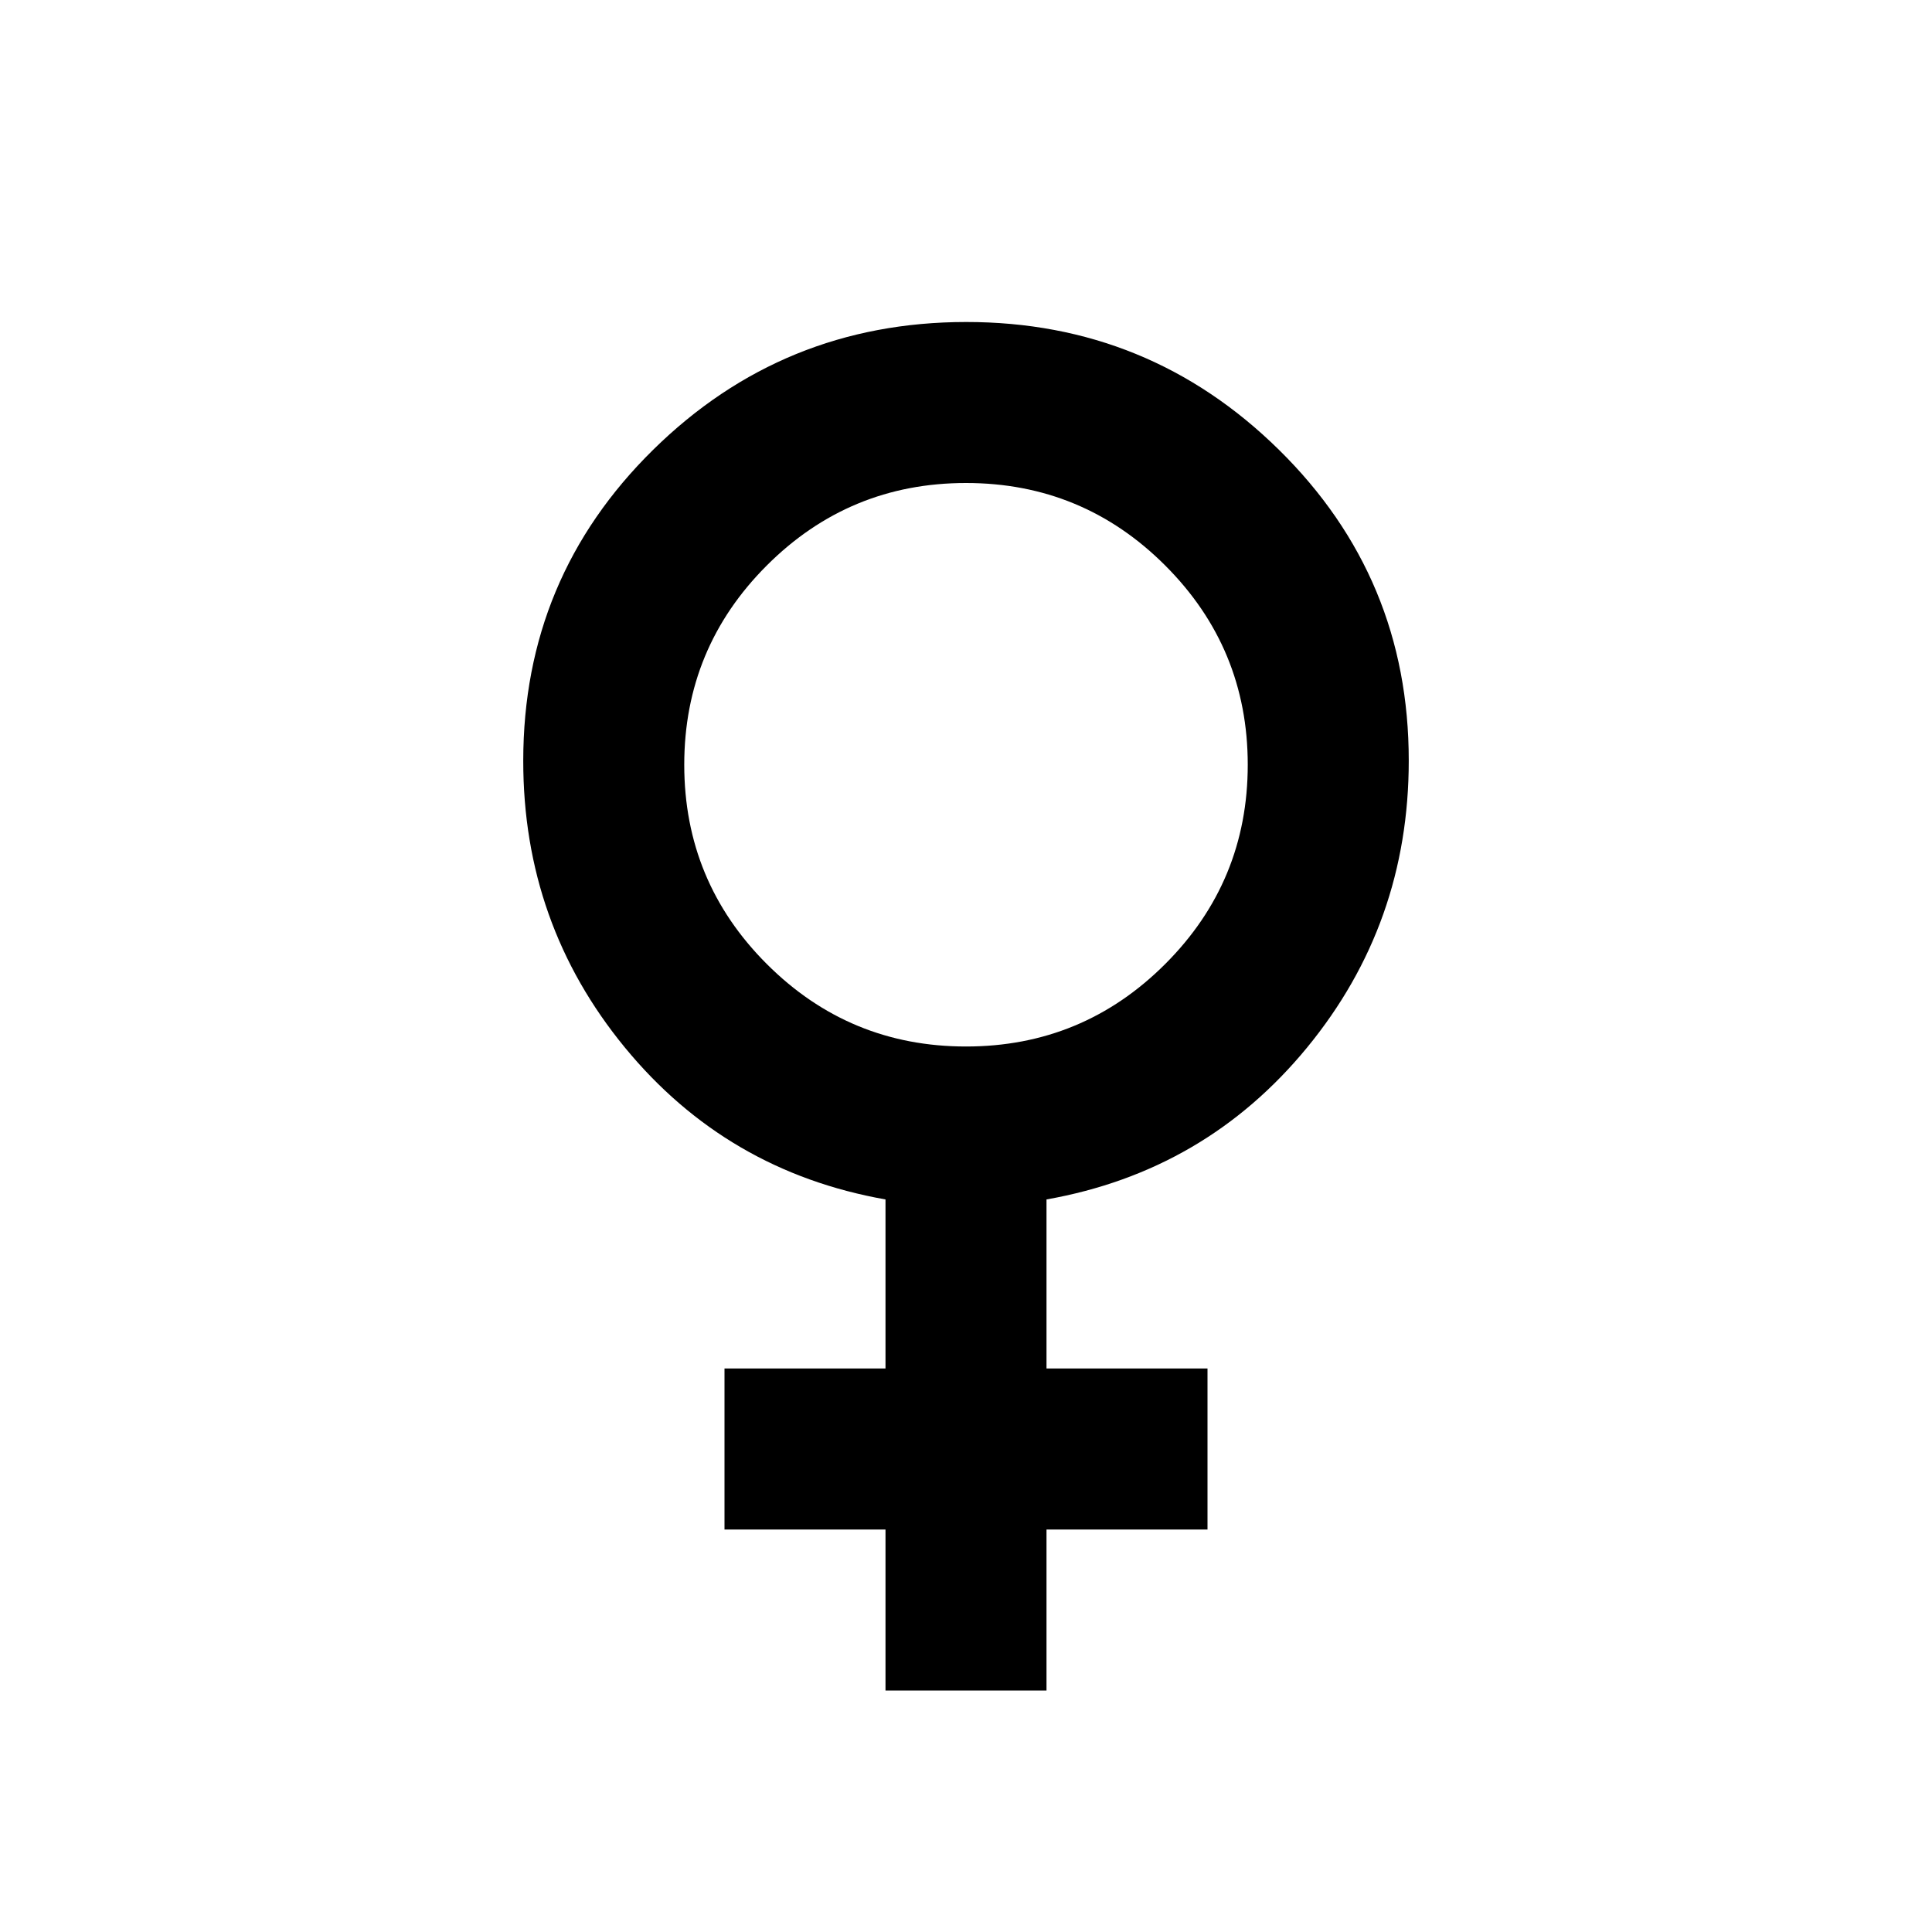
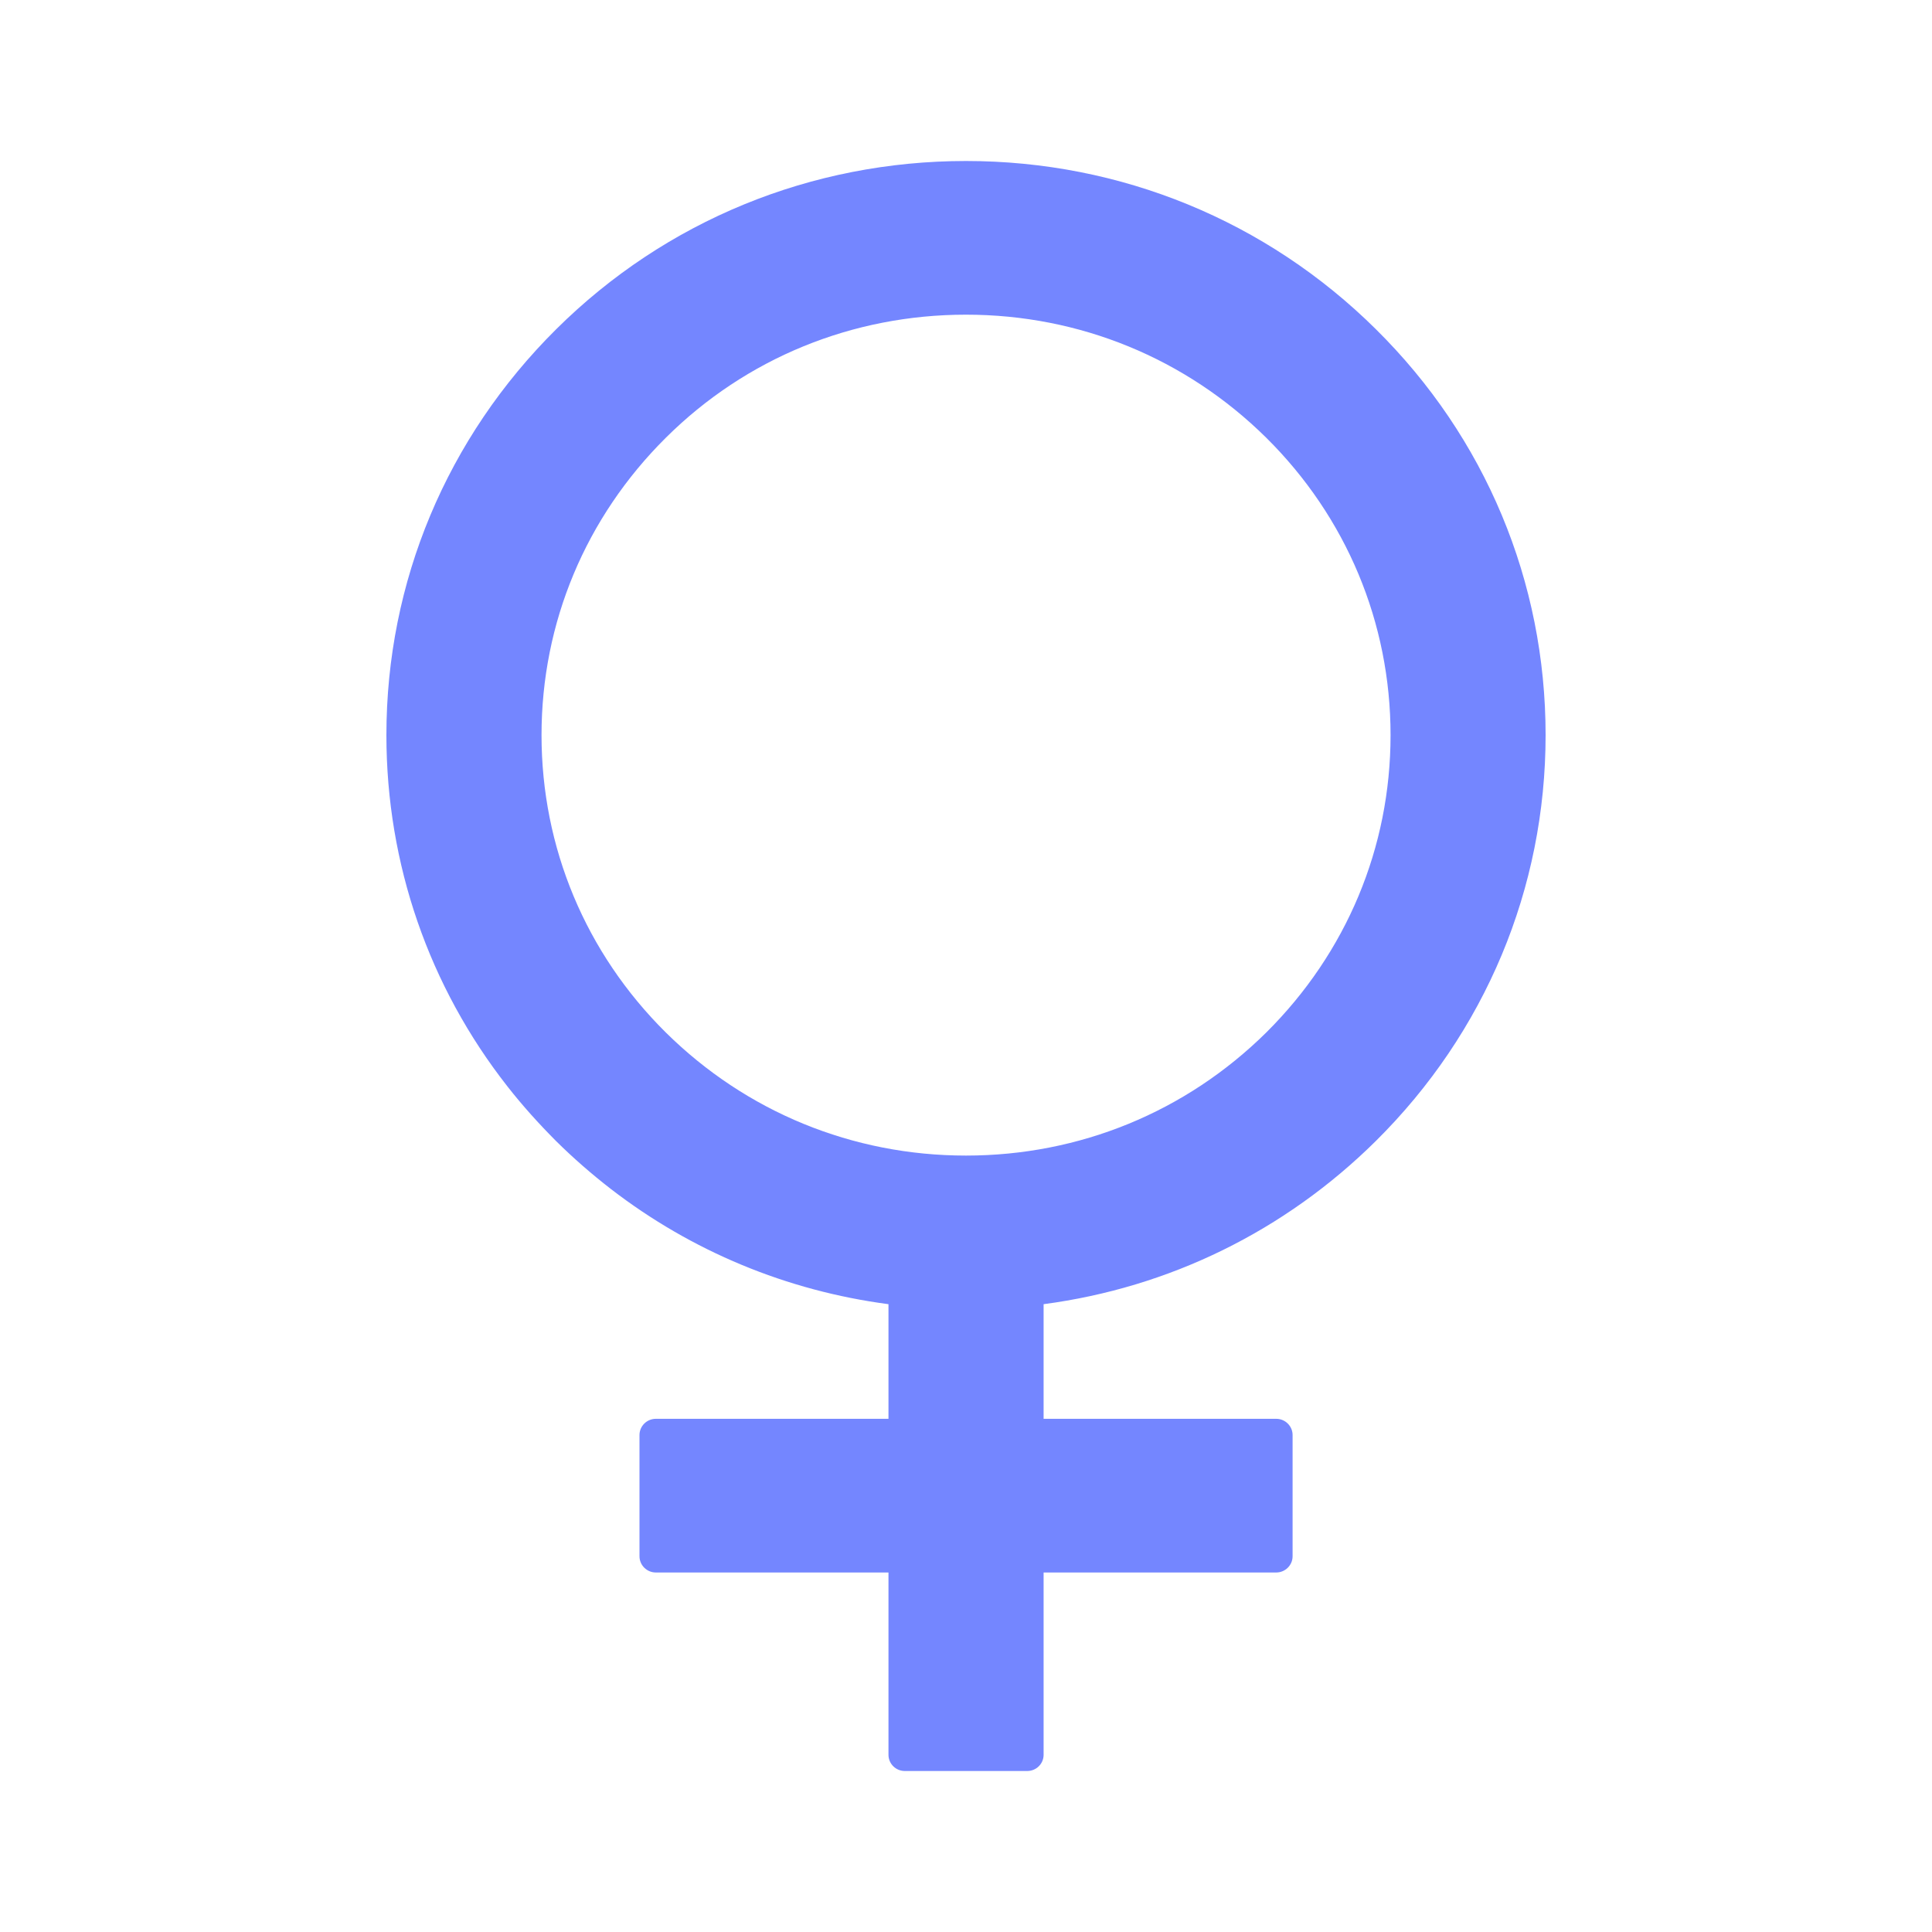
- <svg xmlns="http://www.w3.org/2000/svg" width="24" height="24" viewBox="0 0 24 24" fill="currentColor">
-   <path d="M11 21V19H9V17H11V14.9C9.683 14.667 8.604 14.037 7.762 13.012C6.92 11.987 6.499 10.799 6.5 9.45C6.5 7.933 7.038 6.646 8.113 5.588C9.188 4.53 10.484 4.001 12 4C13.516 3.999 14.812 4.529 15.888 5.588C16.964 6.647 17.501 7.935 17.5 9.45C17.5 10.8 17.079 11.988 16.237 13.013C15.395 14.038 14.316 14.667 13 14.9V17H15V19H13V21H11ZM12 13C12.967 13 13.792 12.658 14.475 11.975C15.158 11.292 15.5 10.467 15.5 9.5C15.5 8.533 15.158 7.708 14.475 7.025C13.792 6.342 12.967 6 12 6C11.033 6 10.208 6.342 9.525 7.025C8.842 7.708 8.5 8.533 8.5 9.5C8.5 10.467 8.842 11.292 9.525 11.975C10.208 12.658 11.033 13 12 13Z" fill="currentColor" />
+ <svg xmlns="http://www.w3.org/2000/svg" width="24" height="24" viewBox="0 0 24 24" fill="none">
+   <path d="M17.091 14.174C18.45 12.828 19.2 11.035 19.2 9.132C19.2 7.226 18.453 5.435 17.091 4.089C15.732 2.743 13.922 2 12 2C10.079 2 8.268 2.741 6.91 4.089C5.551 5.438 4.8 7.226 4.8 9.132C4.8 10.734 5.33 12.256 6.306 13.499C6.491 13.735 6.692 13.958 6.907 14.174C7.123 14.388 7.351 14.586 7.587 14.769C8.59 15.543 9.774 16.035 11.037 16.201V17.625H8.147C8.035 17.625 7.944 17.716 7.944 17.826V19.333C7.944 19.443 8.035 19.534 8.147 19.534H11.037V21.799C11.037 21.91 11.128 22 11.24 22H12.761C12.873 22 12.964 21.91 12.964 21.799V19.534H15.854C15.966 19.534 16.057 19.443 16.057 19.333V17.826C16.057 17.716 15.966 17.625 15.854 17.625H12.964V16.201C14.523 15.995 15.96 15.294 17.091 14.174ZM12 14.355C10.591 14.355 9.27 13.813 8.271 12.826C7.275 11.839 6.727 10.528 6.727 9.132C6.727 7.736 7.275 6.427 8.271 5.438C9.267 4.448 10.591 3.909 12 3.909C13.41 3.909 14.731 4.451 15.73 5.438C16.726 6.425 17.274 7.736 17.274 9.132C17.274 10.528 16.726 11.836 15.73 12.826C14.731 13.813 13.41 14.355 12 14.355Z" fill="#7486FF" />
</svg>
